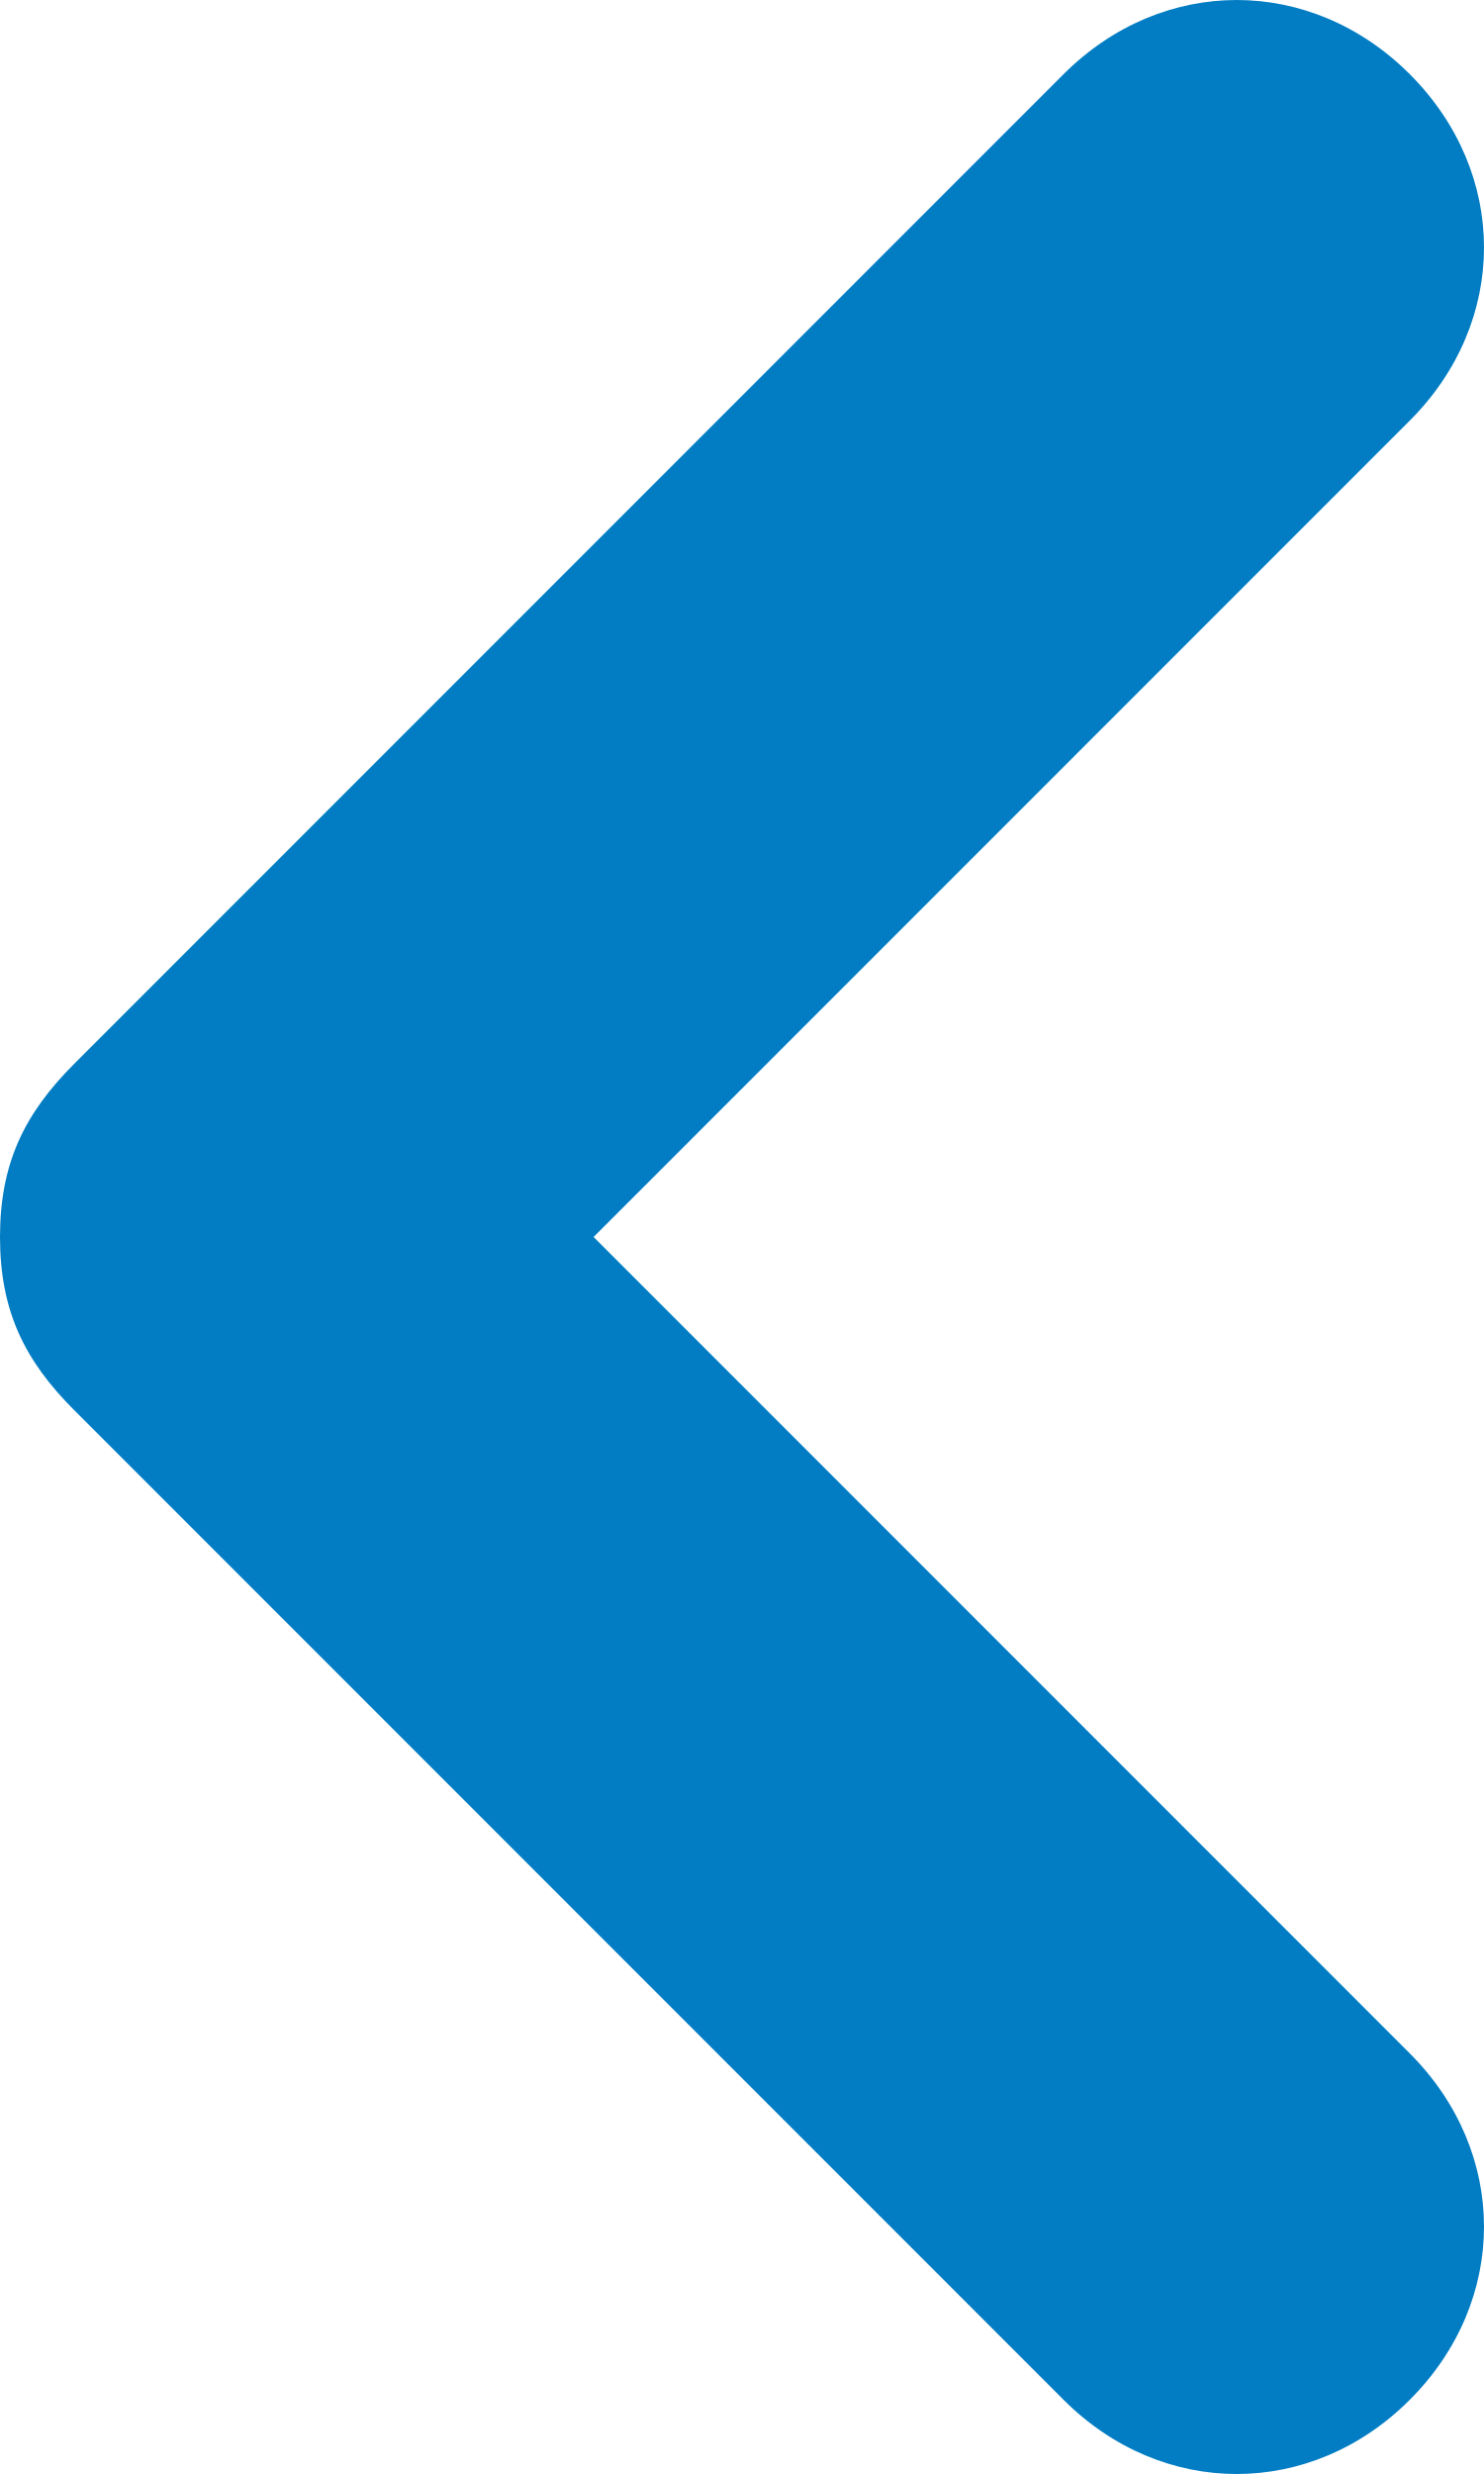
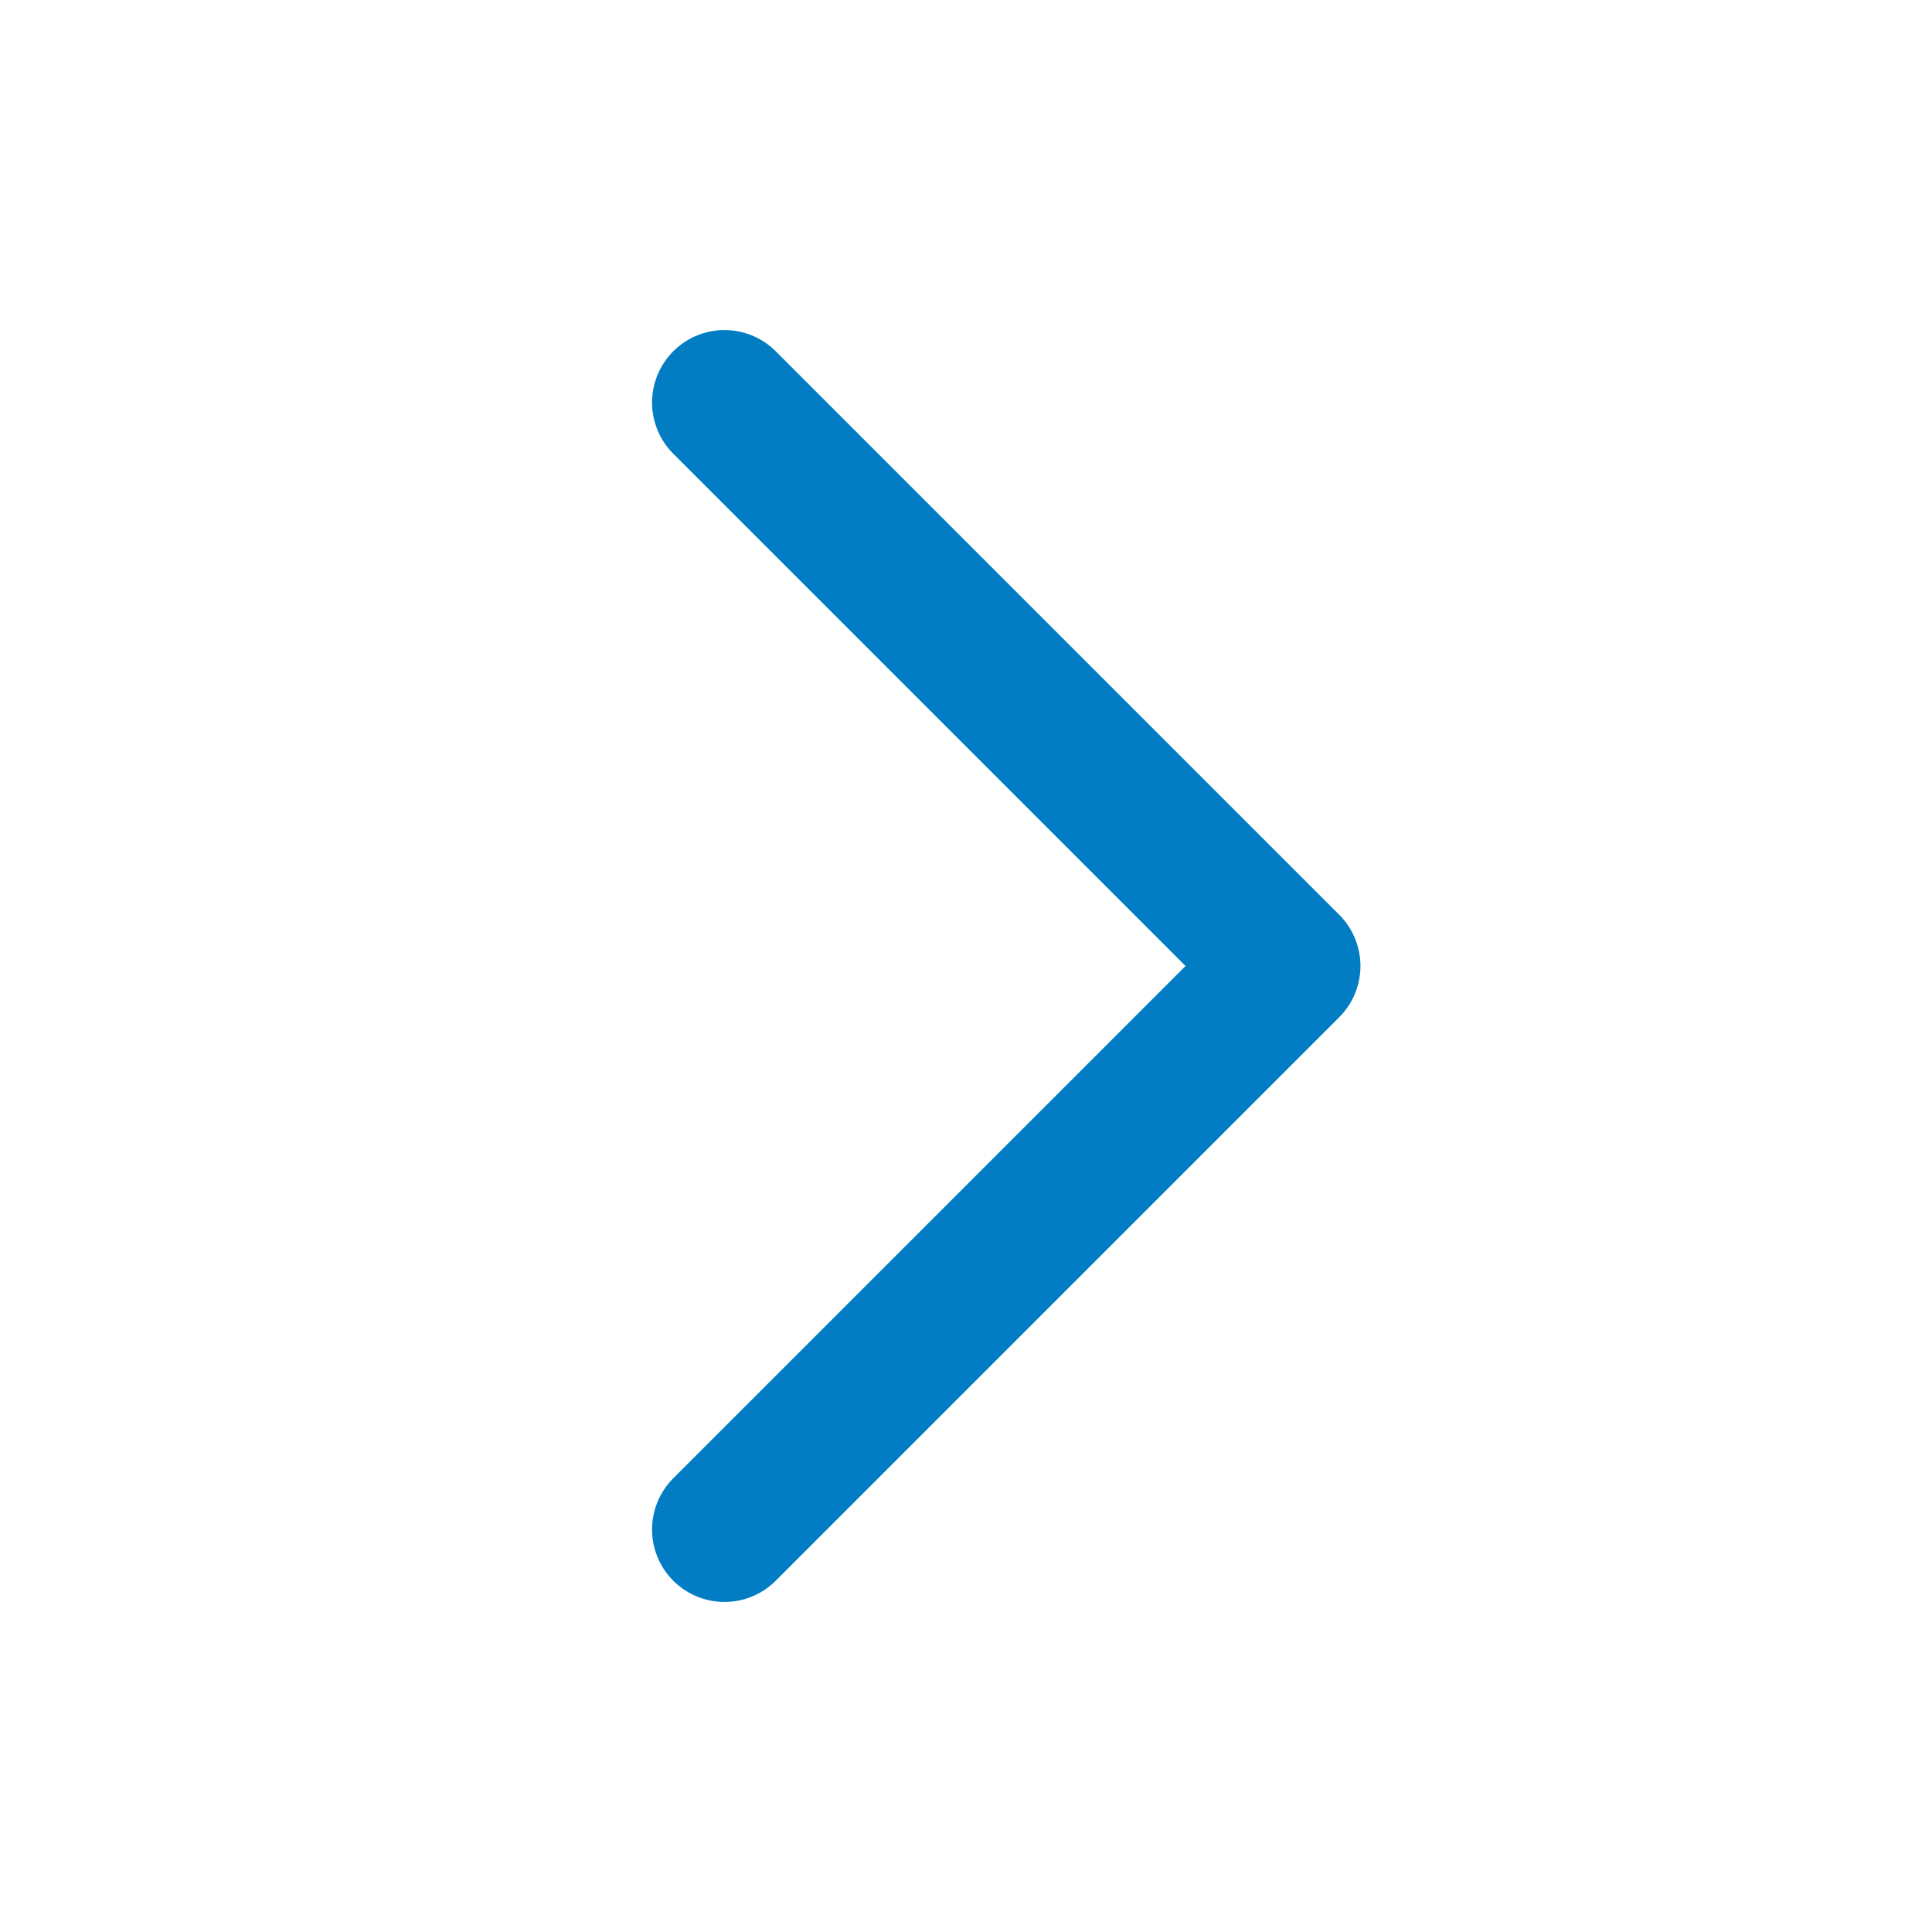
- <svg xmlns="http://www.w3.org/2000/svg" version="1.1" id="Слой_1" x="0px" y="0px" viewBox="0 0 6 10" style="enable-background:new 0 0 6 10;" xml:space="preserve">
-   <style type="text/css">
- 	.st0{fill:#027DC3;}
- </style>
-   <path class="st0" d="M0,5c0,0.3,0.1,0.5,0.3,0.7l4,4c0.4,0.4,1,0.4,1.4,0c0.4-0.4,0.4-1,0-1.4L2.4,5l3.3-3.3c0.4-0.4,0.4-1,0-1.4  c-0.4-0.4-1-0.4-1.4,0l-4,4C0.1,4.5,0,4.7,0,5z" />
+ <svg xmlns="http://www.w3.org/2000/svg" width="24" height="24" viewBox="0 0 24 24" fill="none">
+   <path d="M9 5L16 12L9 19" stroke="#027DC3" stroke-width="1.8" stroke-linecap="round" stroke-linejoin="round" />
</svg>
